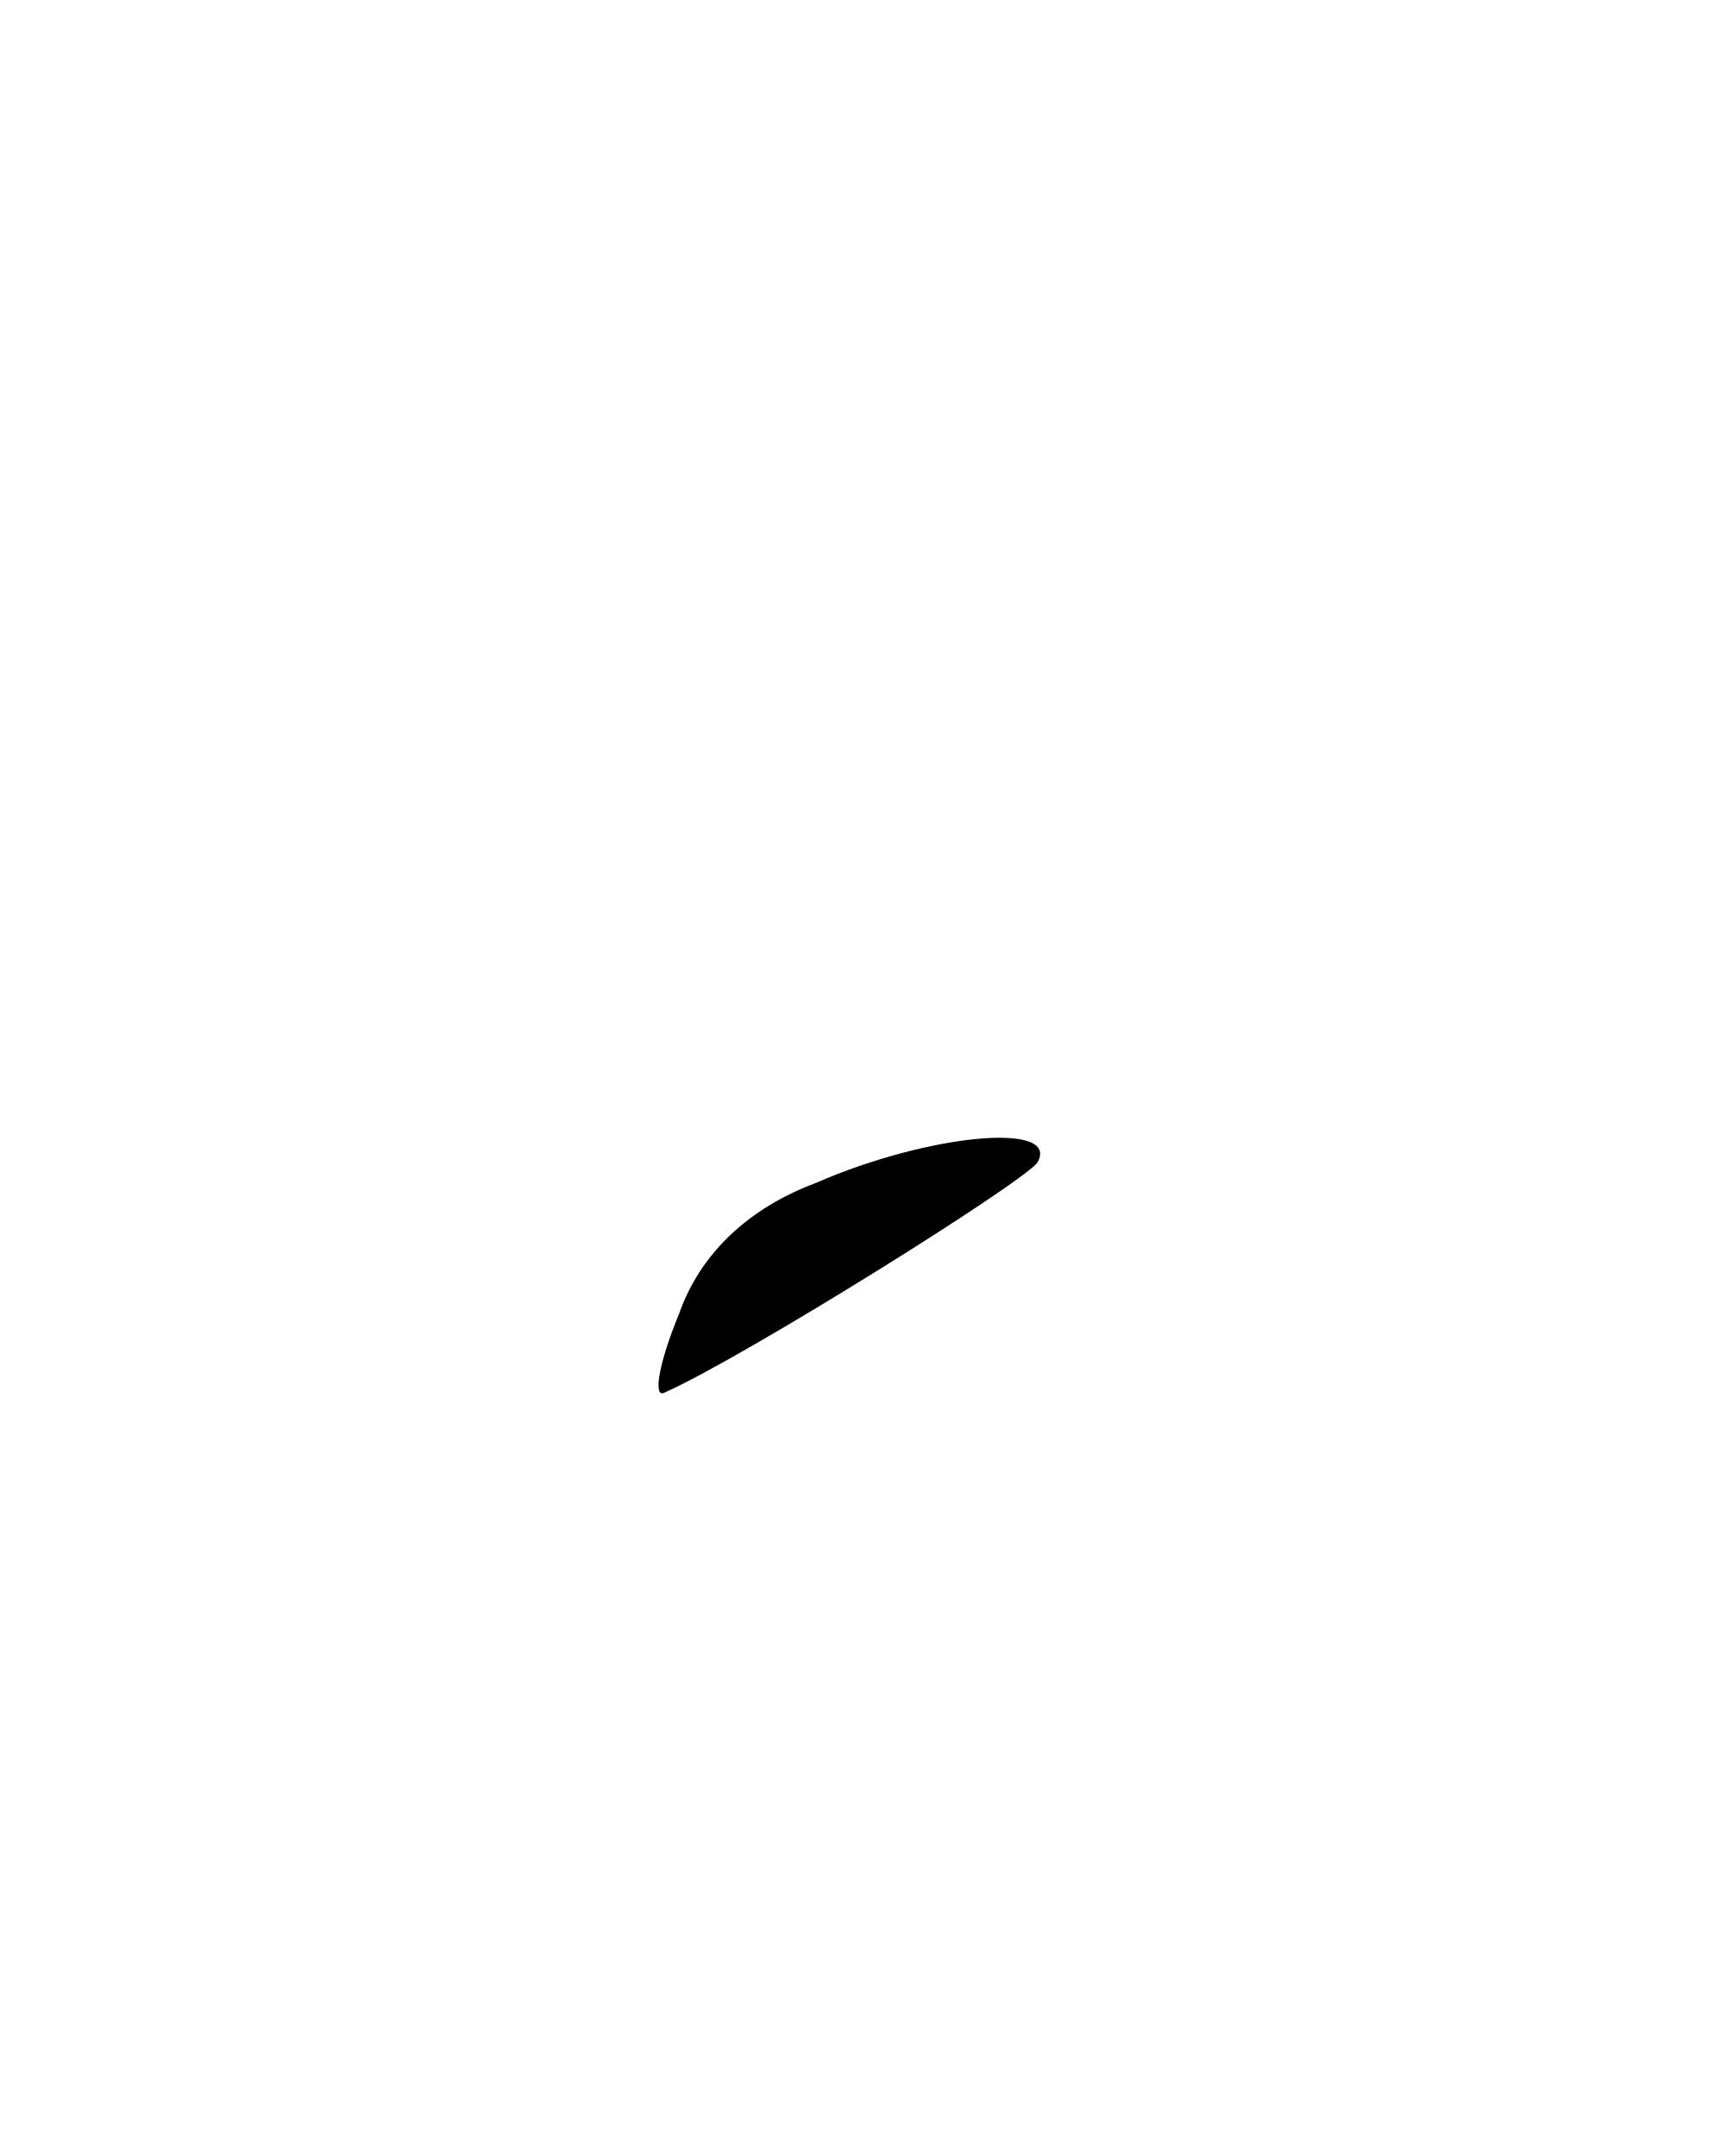
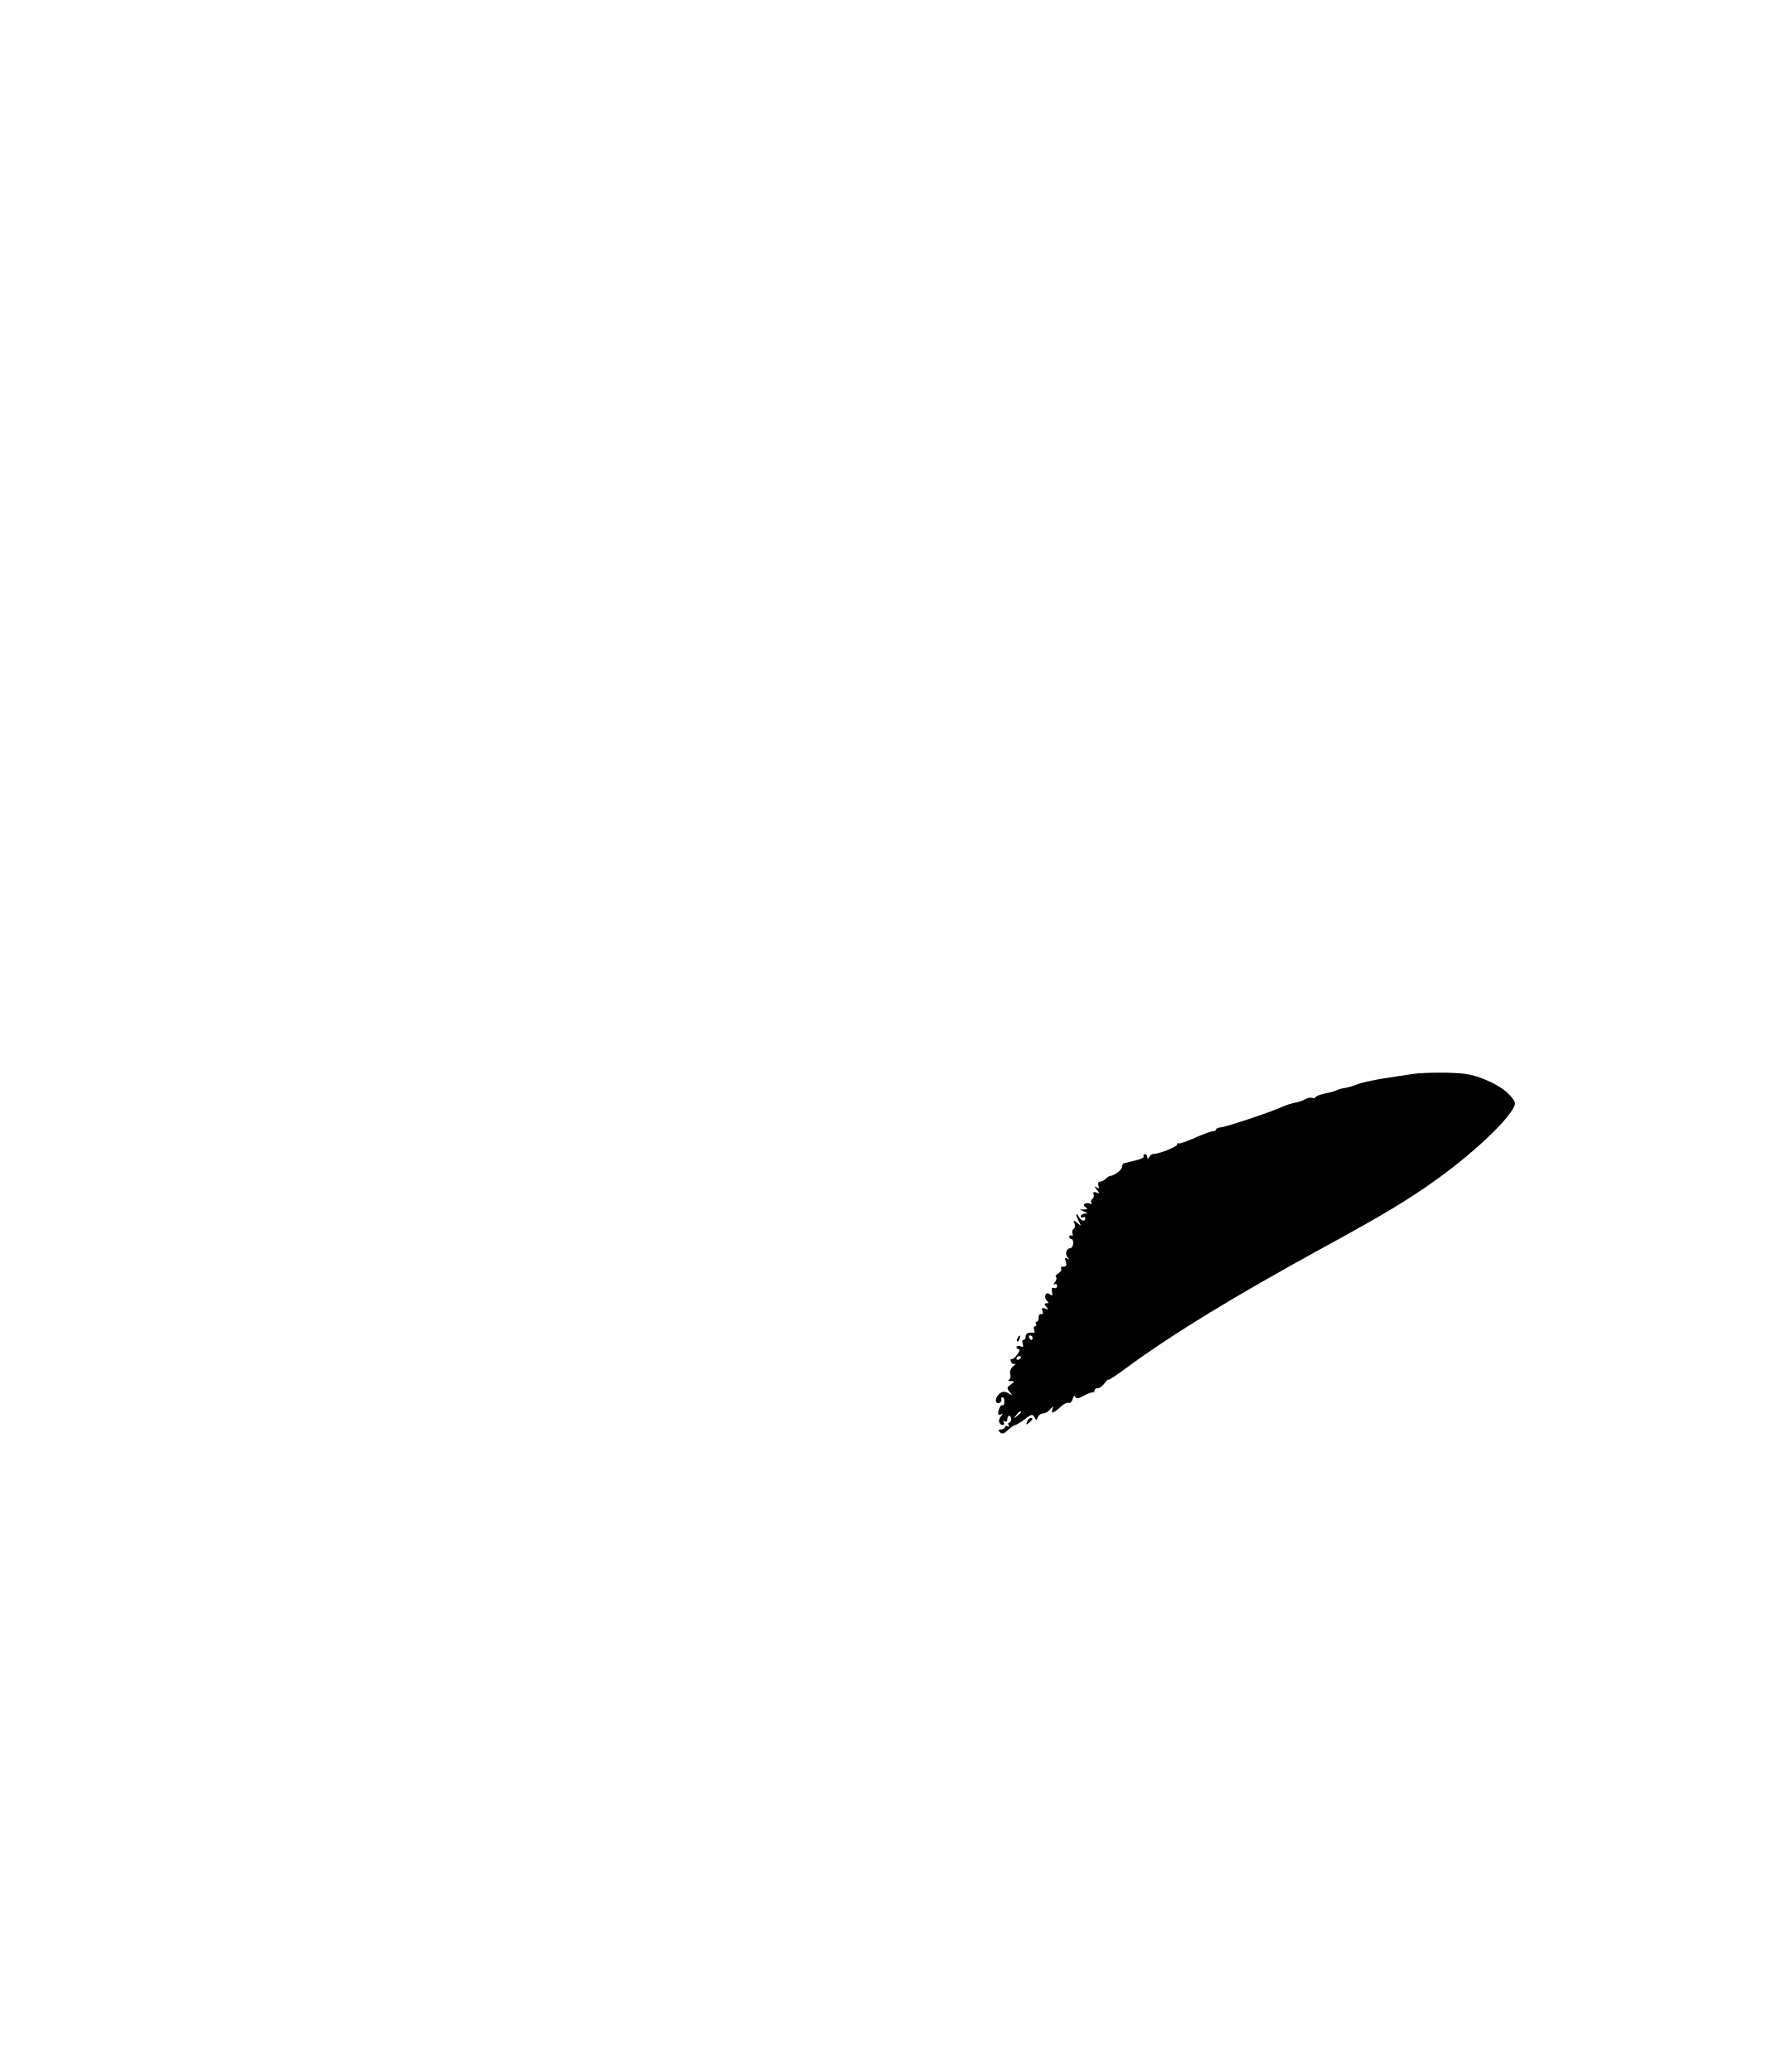
- <svg xmlns="http://www.w3.org/2000/svg" version="1.0" width="59pt" height="74pt" viewBox="0 0 59 74" preserveAspectRatio="xMidYMid meet">
-   <g transform="translate(0,74) scale(0.1,-0.1)" fill="#000000" stroke="none">
-     <path d="M280 334 c-24 -9 -40 -25 -47 -45 -7 -17 -9 -29 -5 -27 27 12 123 72 128 79 8 14 -37 10 -76 -7z" />
+ <svg xmlns="http://www.w3.org/2000/svg" version="1.0" width="770pt" height="903pt" viewBox="0 0 770 903" preserveAspectRatio="xMidYMid meet">
+   <g transform="translate(0,903) scale(0.1,-0.1)" fill="#000000" stroke="none">
+     <path d="M6160 4350 c-25 -4 -83 -13 -130 -20 -47 -7 -99 -19 -116 -26 -17 -7 -42 -14 -55 -16 -13 -2 -29 -6 -34 -10 -6 -3 -27 -9 -48 -13 -20 -4 -40 -11 -43 -16 -3 -5 -9 -7 -14 -4 -5 3 -19 1 -31 -5 -11 -7 -33 -14 -47 -16 -15 -3 -40 -11 -57 -19 -48 -22 -240 -86 -264 -88 -11 -1 -21 -5 -21 -9 0 -4 -6 -8 -14 -8 -8 0 -43 -13 -79 -29 -36 -16 -68 -27 -71 -24 -3 4 -6 1 -6 -5 0 -10 -84 -43 -104 -41 -5 0 -13 -5 -17 -13 -7 -10 -9 -10 -9 0 0 6 -5 12 -11 12 -5 0 -8 -4 -5 -9 3 -5 -9 -12 -27 -16 -17 -4 -35 -9 -39 -10 -5 -1 -12 -3 -18 -4 -5 0 -10 -8 -10 -16 0 -13 -34 -39 -52 -40 -4 0 -13 -6 -19 -12 -7 -7 -19 -13 -26 -13 -7 0 -10 -7 -6 -17 5 -12 3 -14 -8 -8 -11 7 -11 5 1 -10 14 -17 13 -18 -2 -12 -12 4 -15 2 -12 -7 3 -8 0 -17 -5 -21 -6 -3 -8 -11 -5 -17 4 -7 2 -8 -4 -4 -7 4 -17 4 -23 0 -8 -4 -7 -9 2 -15 11 -7 9 -9 -6 -10 l-20 0 20 -9 c17 -7 17 -9 3 -9 -10 -1 -18 -6 -18 -12 0 -5 5 -7 10 -4 6 3 10 1 10 -4 0 -17 -18 -13 -29 7 -14 24 -14 6 1 -21 11 -21 10 -21 -7 -7 -17 14 -18 13 -12 -2 3 -10 2 -20 -4 -24 -6 -3 -8 -13 -5 -21 3 -8 1 -11 -4 -8 -6 3 -10 1 -10 -4 0 -6 4 -11 9 -11 6 0 9 -9 8 -20 -1 -11 -7 -20 -13 -20 -17 0 -24 -26 -11 -40 9 -10 9 -11 -2 -5 -10 6 -12 2 -6 -14 5 -15 2 -21 -10 -21 -9 0 -14 -4 -10 -9 3 -6 -3 -14 -12 -20 -10 -5 -15 -13 -11 -17 5 -4 2 -14 -5 -22 -6 -9 -7 -13 -1 -9 6 3 11 0 11 -7 0 -8 -6 -12 -13 -9 -9 3 -12 -2 -9 -17 3 -17 1 -19 -9 -11 -18 15 -30 -11 -13 -28 8 -8 8 -11 -2 -11 -11 0 -11 -3 -1 -15 11 -13 10 -14 -5 -8 -14 5 -17 3 -12 -10 4 -10 2 -16 -6 -14 -7 1 -11 -6 -11 -15 1 -10 -2 -18 -8 -18 -5 0 -6 -4 -3 -10 3 -5 2 -10 -4 -10 -6 0 -8 -7 -4 -15 3 -9 2 -15 -3 -14 -22 4 -34 -2 -34 -16 0 -8 -4 -15 -10 -15 -5 0 -6 -8 -3 -17 5 -12 2 -15 -10 -10 -9 3 -17 2 -17 -3 0 -6 5 -10 10 -10 6 0 3 -11 -7 -24 -10 -13 -21 -22 -25 -19 -4 2 -5 -3 -2 -11 3 -9 11 -13 18 -10 6 3 3 -1 -8 -10 -11 -9 -17 -23 -13 -35 3 -11 0 -22 -7 -25 -6 -2 -2 -5 8 -5 19 -1 19 -1 1 -15 -17 -12 -18 -16 -5 -32 13 -16 13 -17 0 -9 -21 13 -33 13 -47 -2 -18 -17 -17 -44 2 -37 8 4 12 10 9 15 -3 5 -1 9 5 9 5 0 9 -9 8 -19 0 -11 -4 -18 -8 -15 -4 2 -10 -3 -13 -12 -10 -25 -7 -36 7 -28 8 6 8 3 -1 -9 -14 -16 -9 -37 9 -37 6 0 7 5 3 12 -4 7 -3 8 4 4 7 -4 12 -1 12 8 0 9 4 16 8 16 5 0 9 -7 9 -15 0 -8 -4 -15 -9 -15 -5 0 -6 -5 -2 -12 4 -7 3 -8 -4 -4 -7 4 -12 2 -12 -3 0 -6 -8 -11 -17 -11 -13 0 -14 -3 -5 -12 9 -9 17 -7 35 10 13 12 27 22 32 22 4 0 23 11 41 25 29 22 34 23 42 9 8 -15 10 -15 15 0 4 9 14 16 23 16 9 0 23 8 31 18 14 16 14 16 9 -1 -7 -21 6 -16 41 16 12 10 26 16 31 13 5 -3 13 4 17 17 4 13 8 17 11 10 4 -10 13 -9 37 4 18 10 35 16 40 15 4 -1 7 2 7 8 0 5 6 10 14 10 8 0 22 10 30 22 9 12 16 19 16 15 0 -4 33 18 74 48 205 151 472 314 874 534 249 136 359 202 479 288 192 137 362 307 344 341 -20 38 -65 71 -129 97 -55 23 -85 28 -167 30 -55 1 -120 -1 -145 -5z m-1660 -1150 c0 -5 -2 -10 -4 -10 -3 0 -8 5 -11 10 -3 6 -1 10 4 10 6 0 11 -4 11 -10z m-50 -84 c0 -3 -4 -8 -10 -11 -5 -3 -10 -1 -10 4 0 6 5 11 10 11 6 0 10 -2 10 -4z m0 -240 c0 -2 -8 -10 -17 -17 -16 -13 -17 -12 -4 4 13 16 21 21 21 13z" />
+     <path d="M4435 3199 c-4 -6 -5 -12 -2 -15 2 -3 7 2 10 11 7 17 1 20 -8 4z" />
+     <path d="M4476 2834 c-5 -14 -4 -15 9 -4 17 14 19 20 6 20 -5 0 -12 -7 -15 -16z" />
  </g>
</svg>
